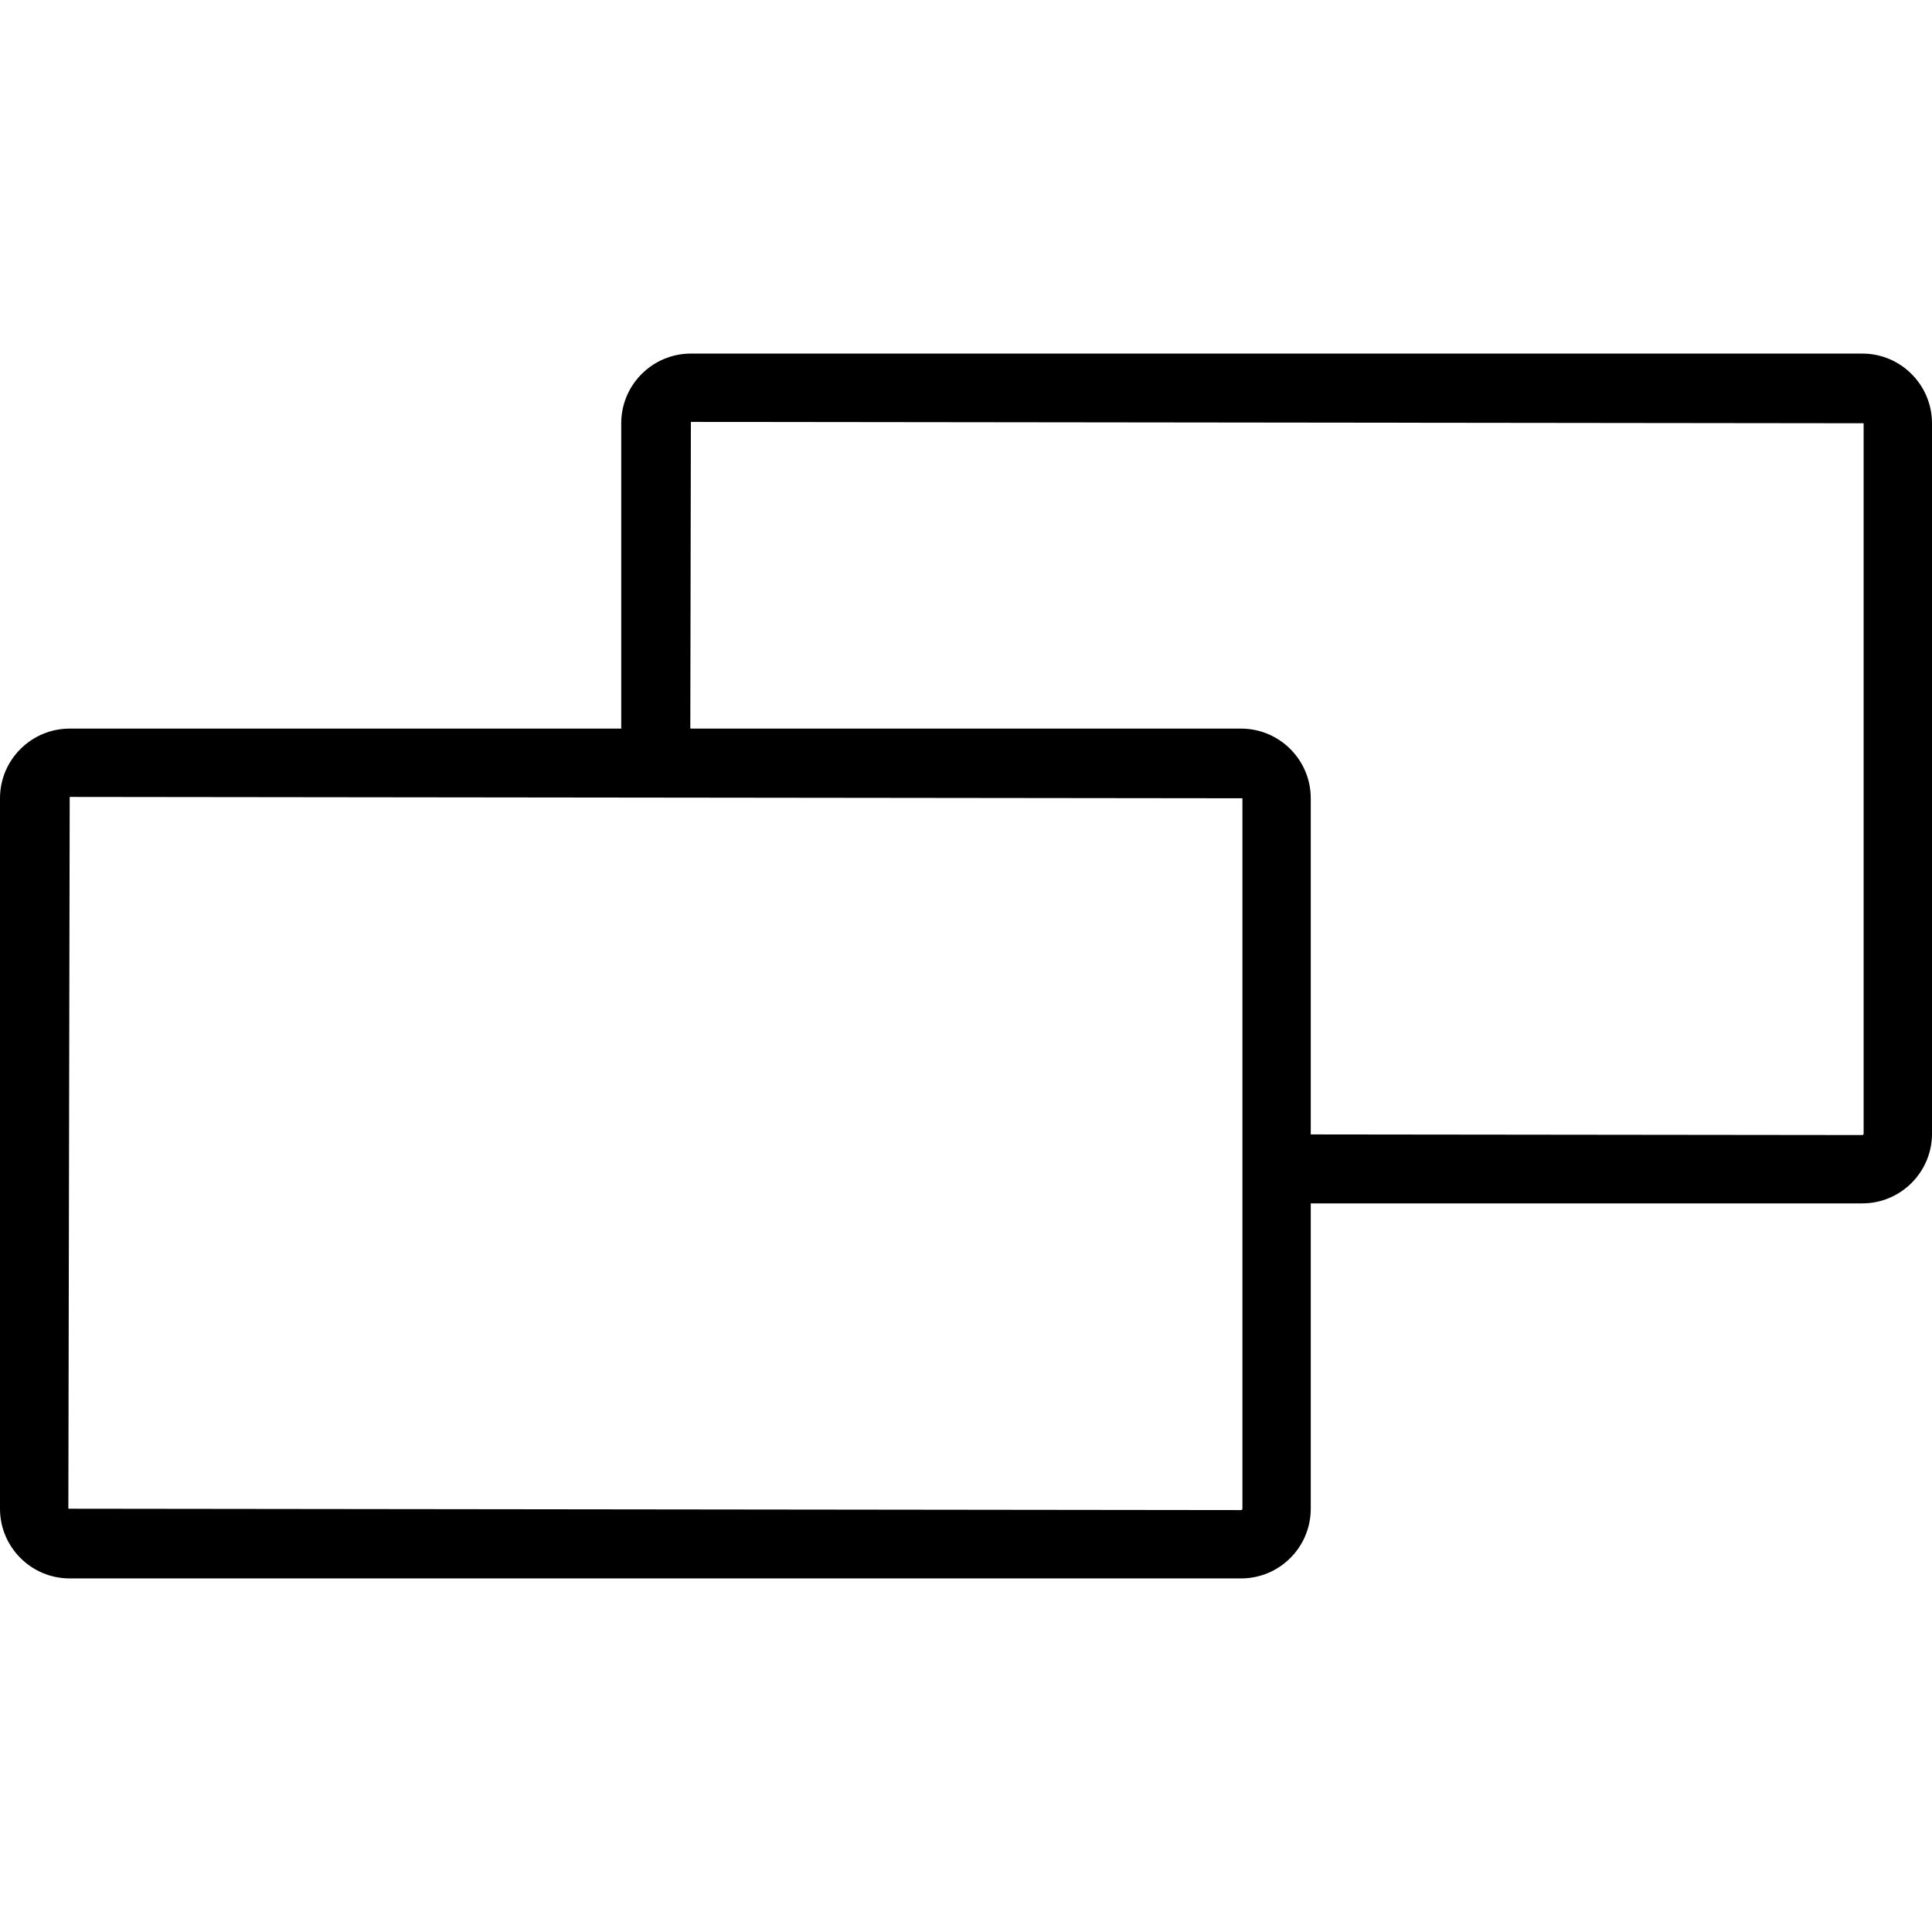
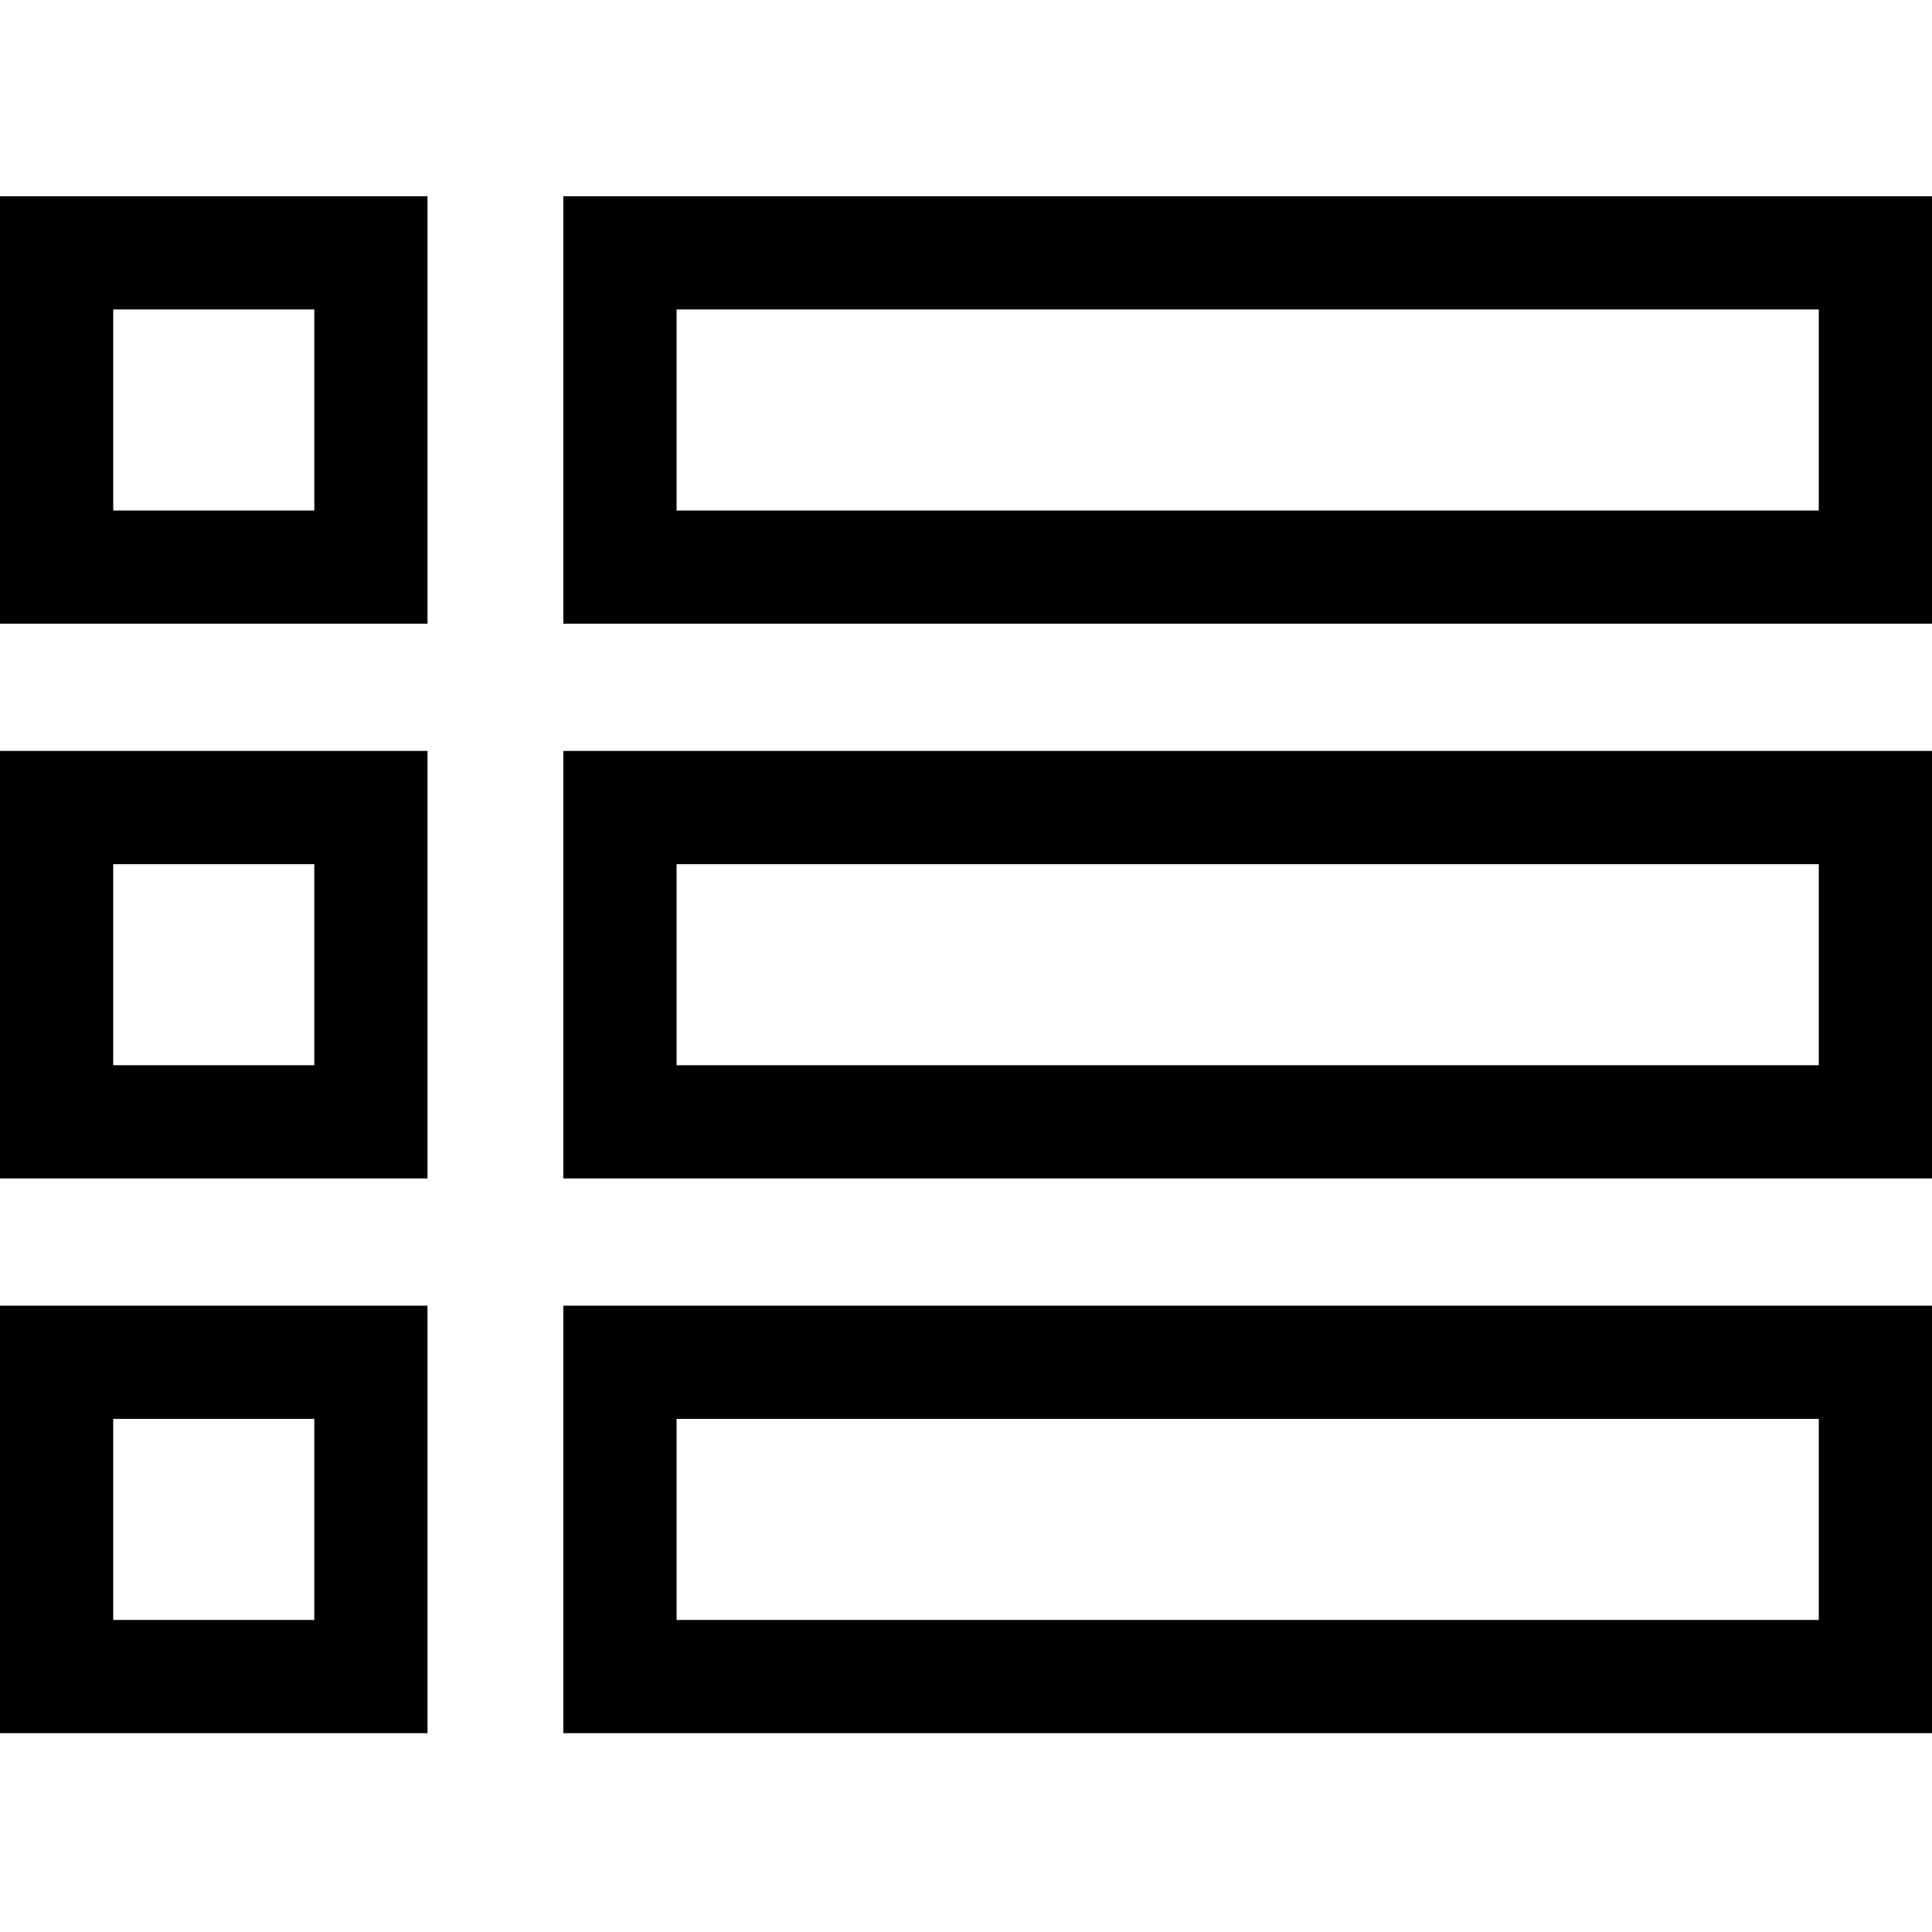
- <svg xmlns="http://www.w3.org/2000/svg" version="1.1" id="Capa_1" x="0px" y="0px" width="475.299px" height="475.299px" viewBox="0 0 475.299 475.299" style="enable-background:new 0 0 475.299 475.299;" xml:space="preserve">
-   <g>
-     <path d="M458.159,86.986H169.971c-9.453,0-17.14,7.688-17.14,17.141v75.12H17.141C7.688,179.247,0,186.935,0,196.385v174.783   c0,9.458,7.688,17.145,17.141,17.145h288.185c9.458,0,17.14-7.687,17.14-17.145v-75.119h135.694c9.45,0,17.14-7.684,17.14-17.139   V104.127C475.291,94.674,467.605,86.986,458.159,86.986z M305.656,371.168c0,0.181-0.145,0.334-0.331,0.334l-288.509-0.334   l0.331-175.112l288.509,0.329V371.168z M458.481,278.91c0,0.181-0.146,0.329-0.332,0.329l-135.685-0.153v-82.701   c0-9.45-7.694-17.138-17.145-17.138H169.826l0.141-75.451l288.51,0.331V278.91H458.481z" />
-   </g>
-   <g>
- </g>
-   <g>
- </g>
-   <g>
- </g>
-   <g>
- </g>
-   <g>
- </g>
-   <g>
- </g>
-   <g>
- </g>
-   <g>
- </g>
-   <g>
- </g>
-   <g>
- </g>
-   <g>
- </g>
-   <g>
- </g>
-   <g>
- </g>
-   <g>
- </g>
-   <g>
- </g>
+ <svg xmlns="http://www.w3.org/2000/svg" height="512pt" viewBox="0 -52 512 512" width="512pt">
+   <path d="m0 113.293h113.293v-113.293h-113.293zm30.004-83.289h53.289v53.289h-53.289zm0 0" />
+   <path d="m149.297 0v113.293h362.703v-113.293zm332.699 83.293h-302.695v-53.289h302.695zm0 0" />
+   <path d="m0 260.301h113.293v-113.293h-113.293zm30.004-83.293h53.289v53.289h-53.289zm0 0" />
+   <path d="m149.297 260.301h362.703v-113.293h-362.703zm30.004-83.293h302.695v53.289h-302.695zm0 0" />
+   <path d="m0 407.309h113.293v-113.297h-113.293zm30.004-83.293h53.289v53.289h-53.289zm0 0" />
+   <path d="m149.297 407.309h362.703v-113.297h-362.703zm30.004-83.293h302.695v53.289h-302.695zm0 0" />
</svg>
